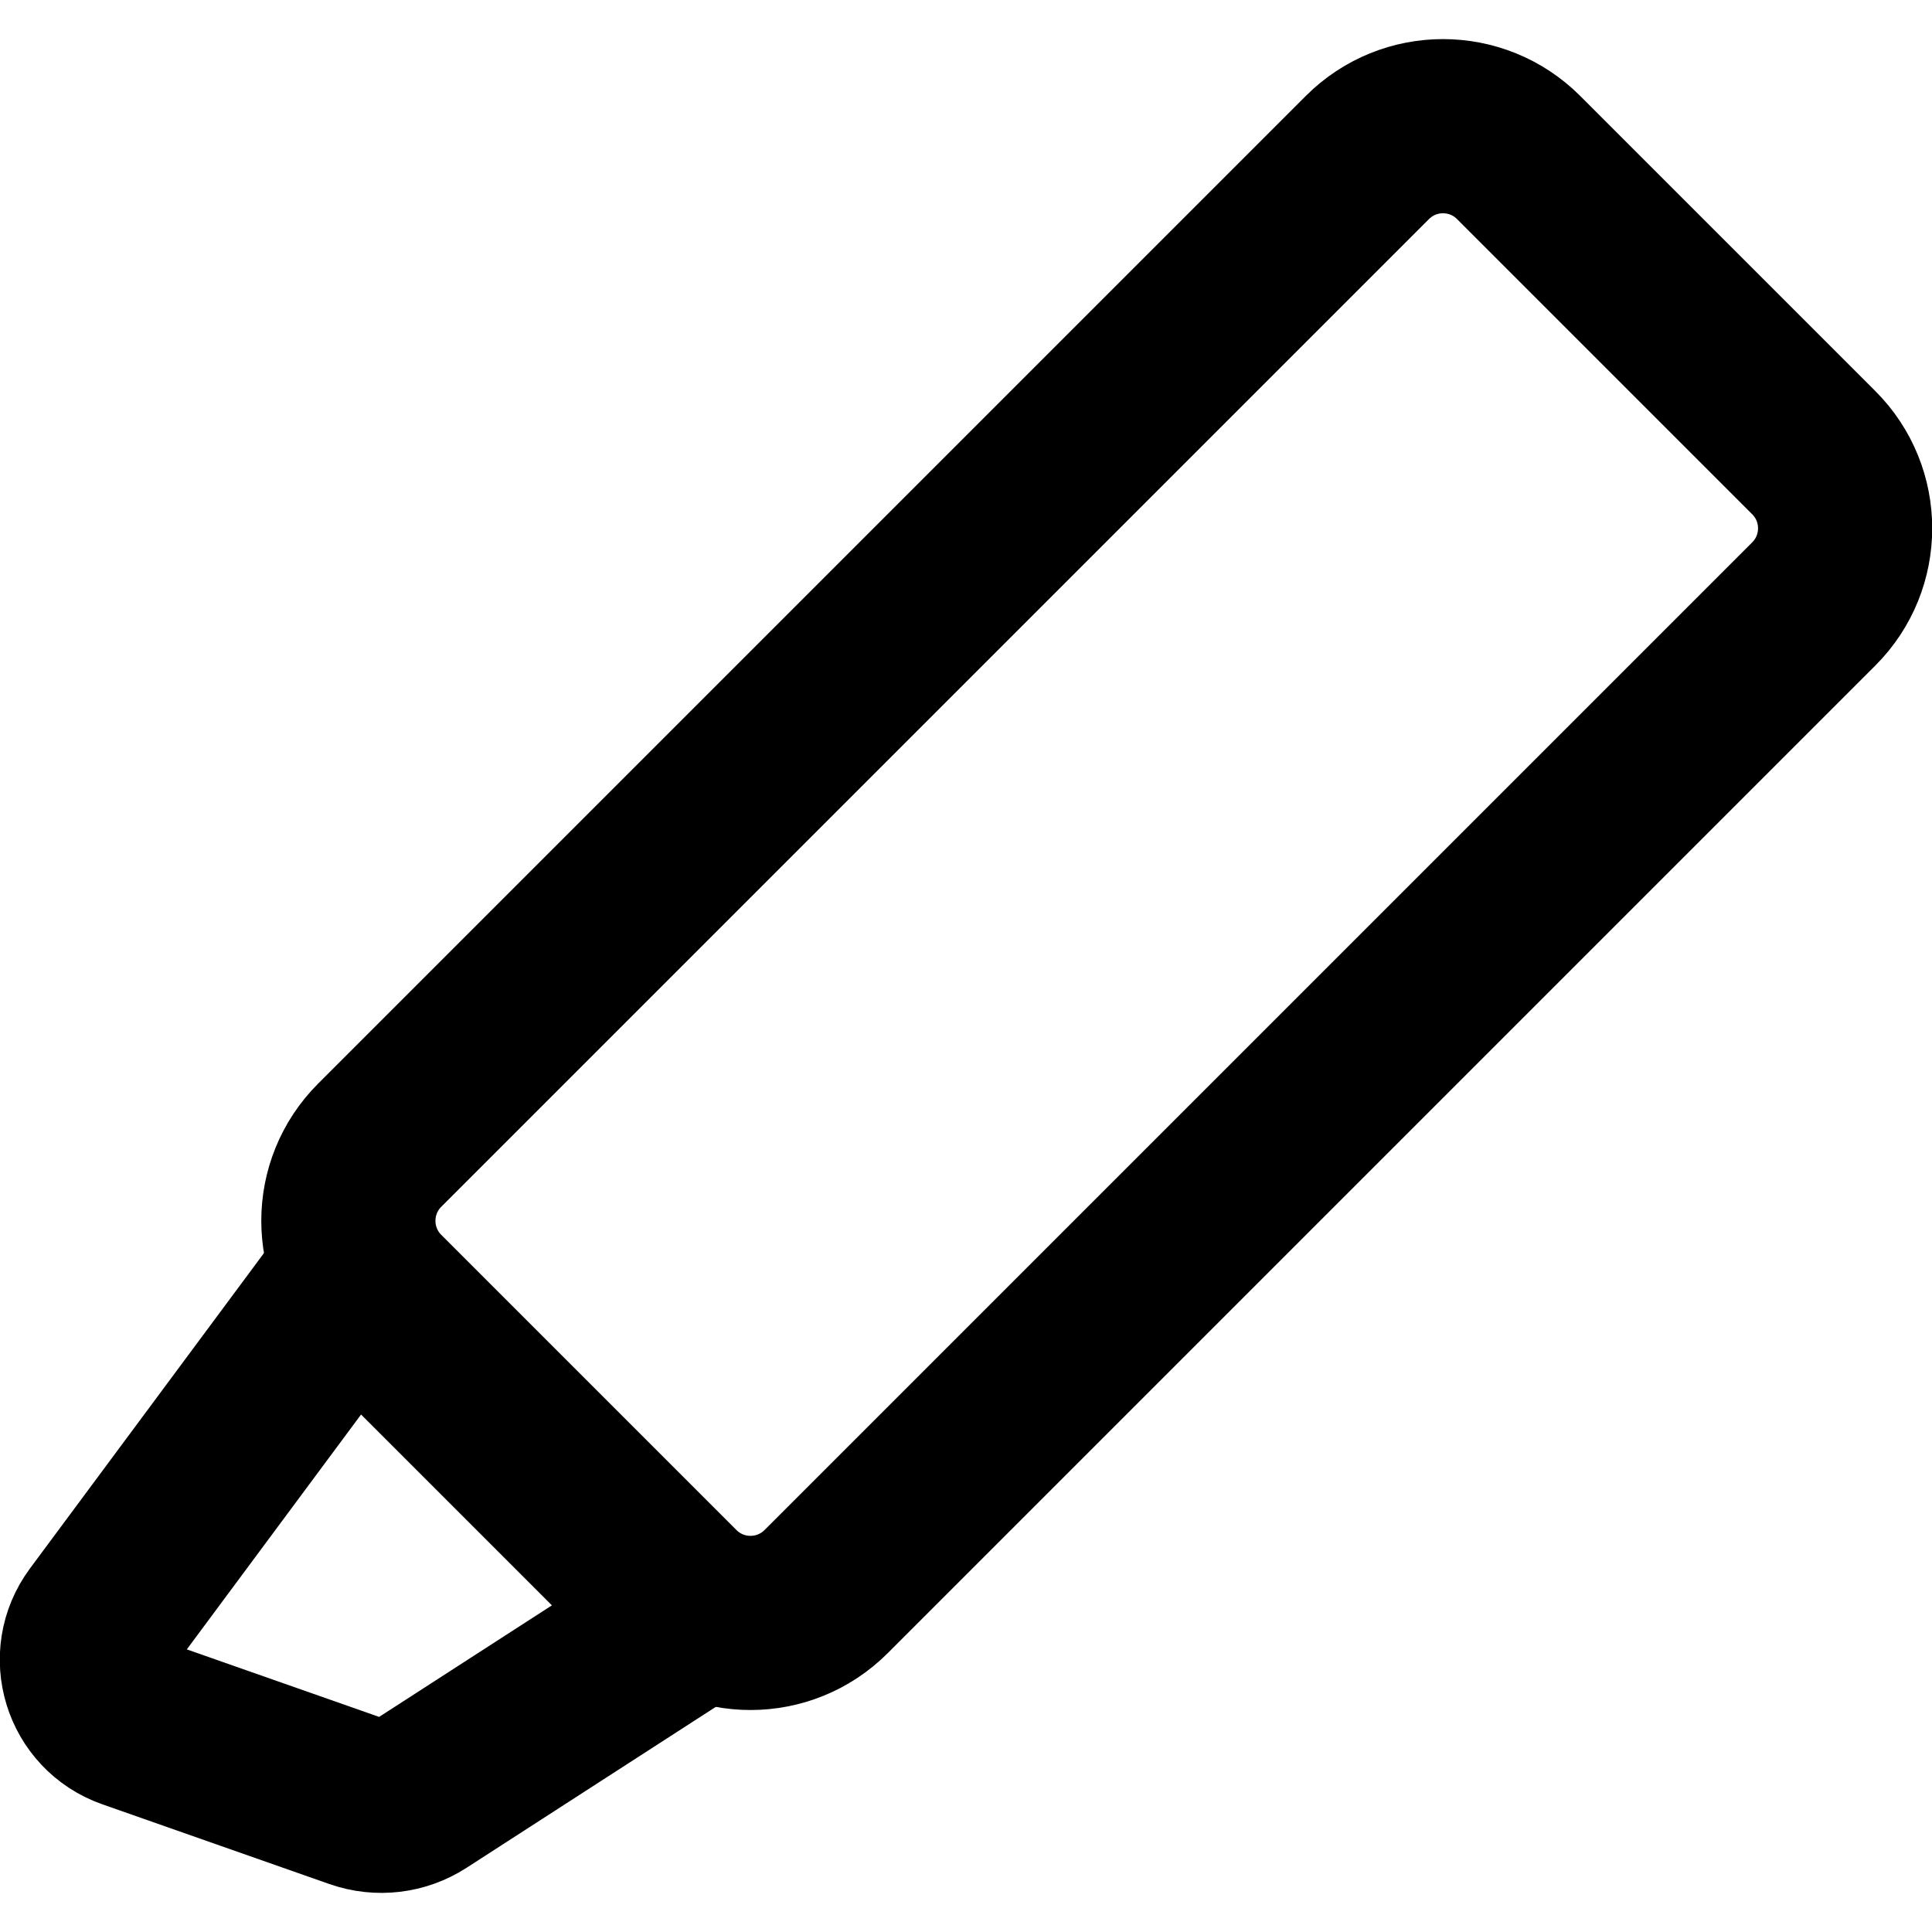
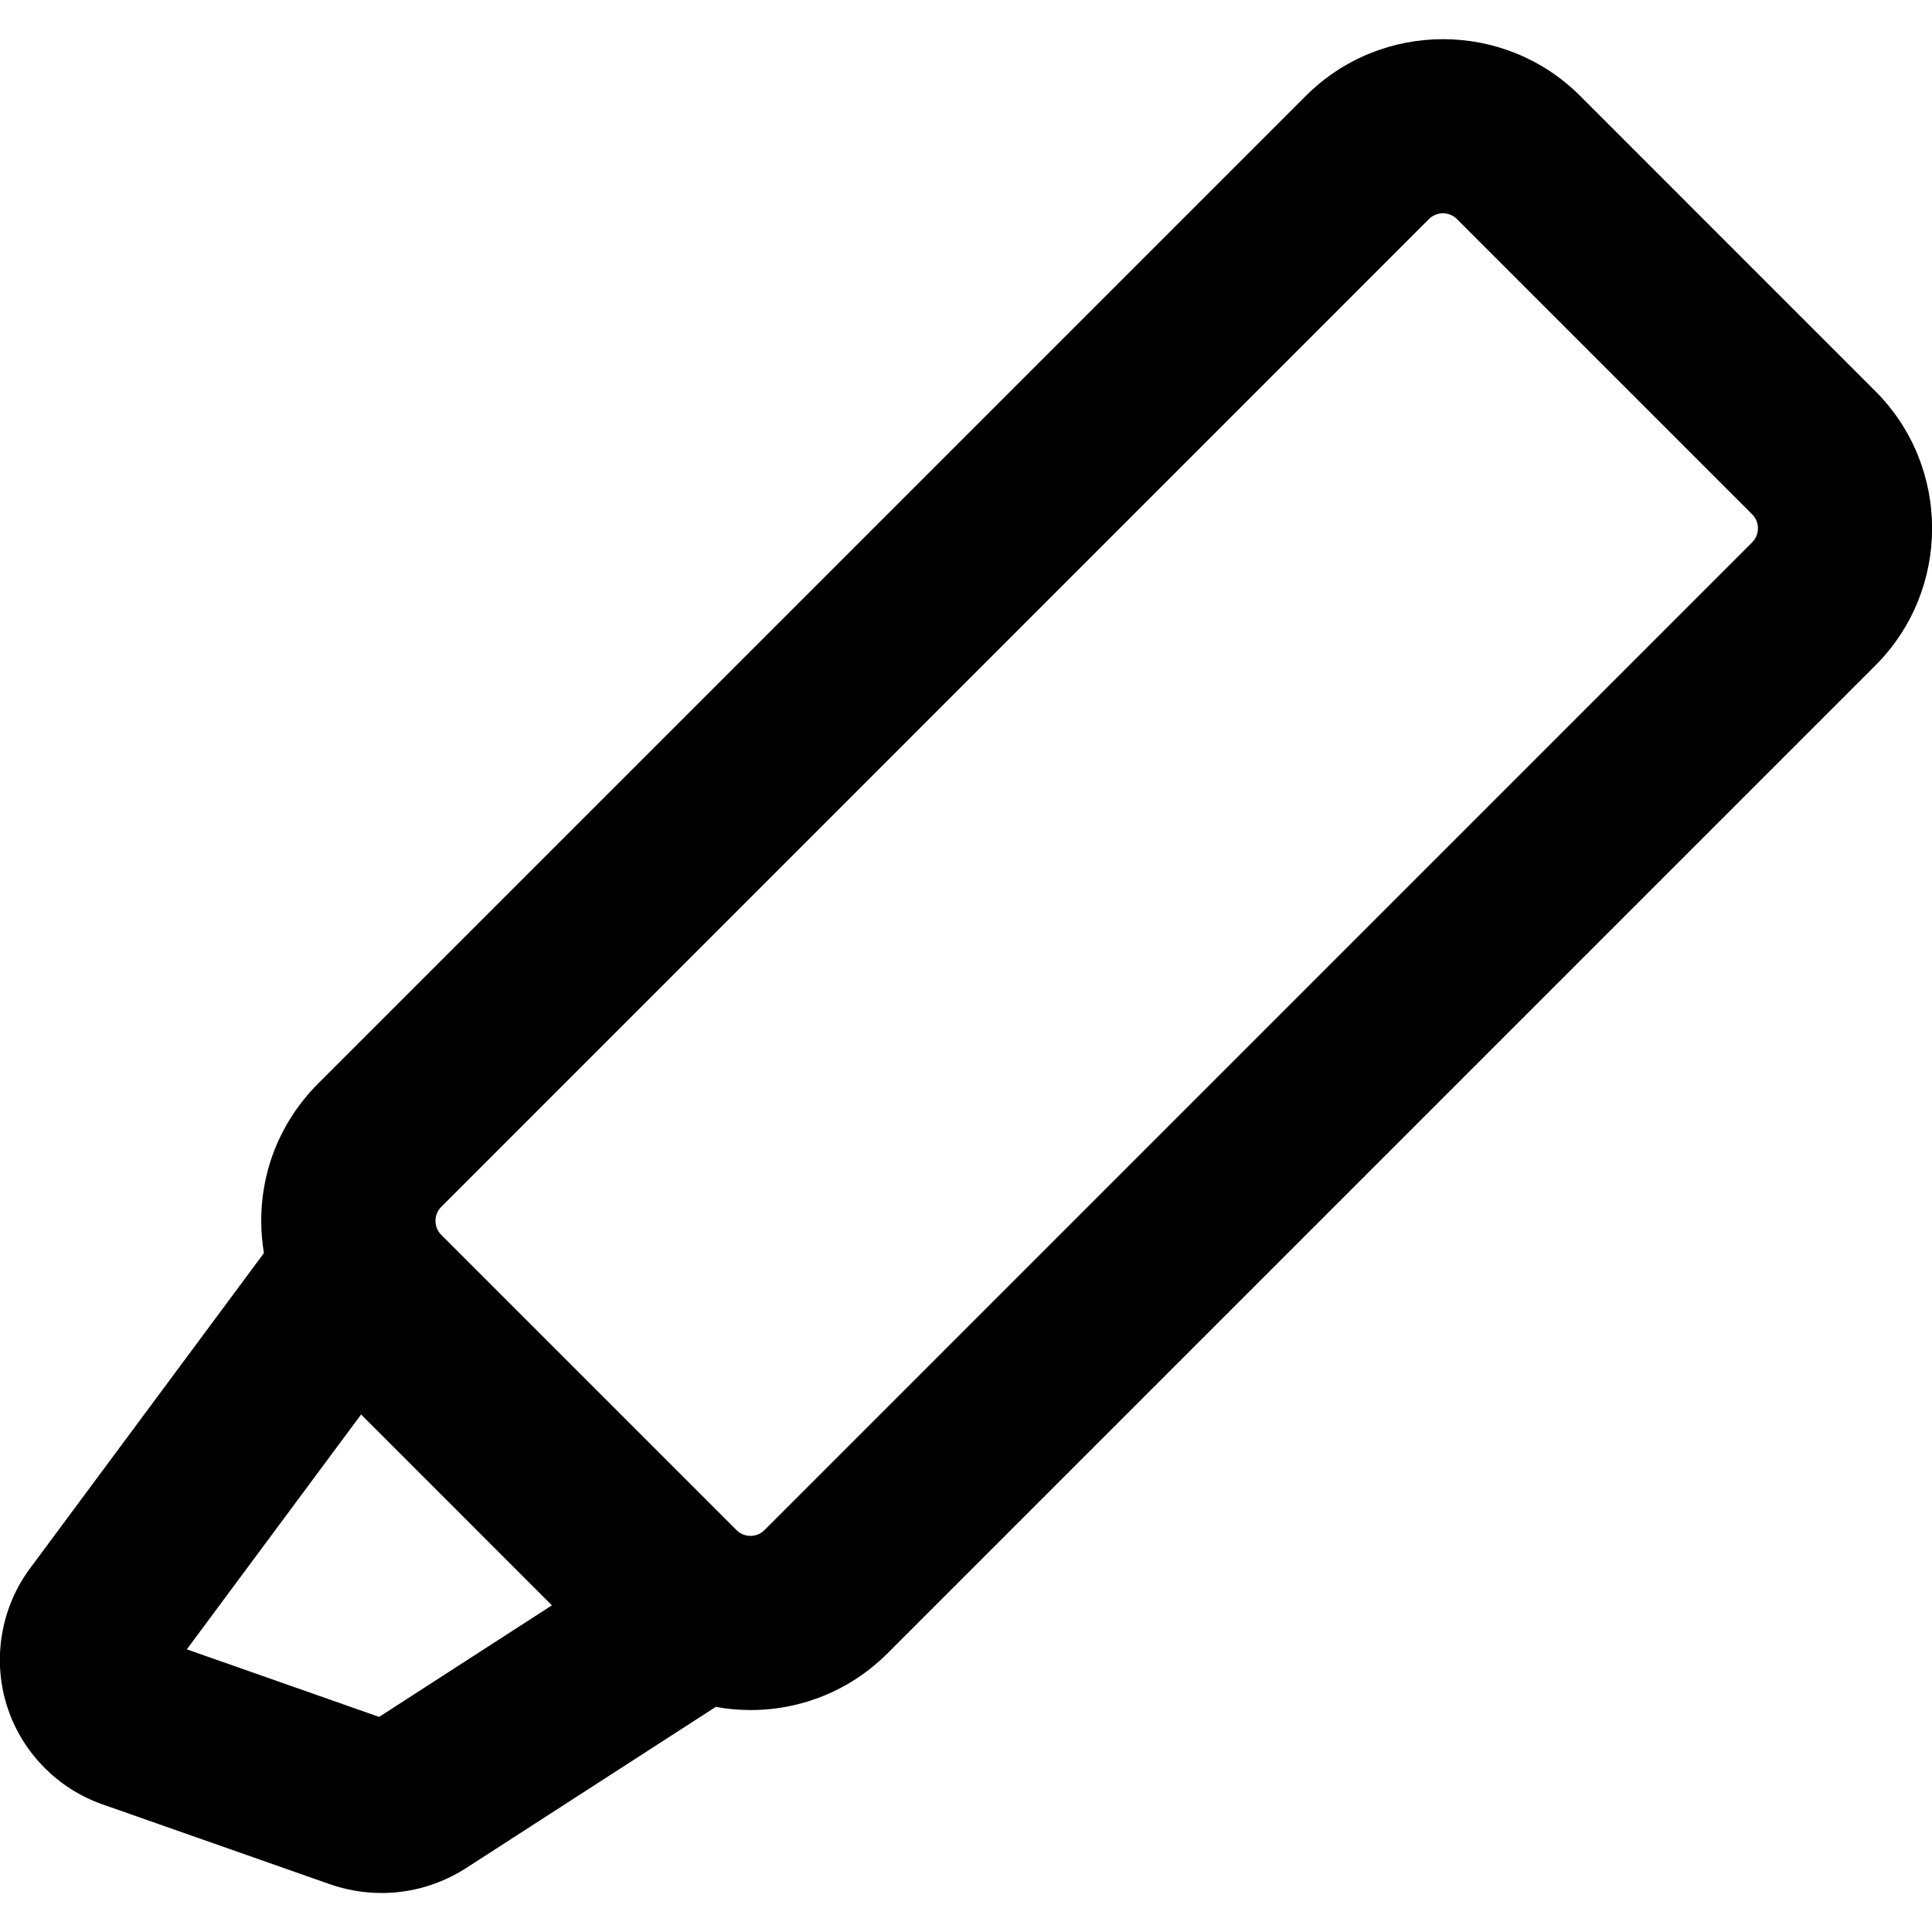
<svg xmlns="http://www.w3.org/2000/svg" id="Layer_1" viewBox="0 0 510.24 510.24">
-   <rect x="206.28" y="18.28" width="166.73" height="425.38" rx="28.24" ry="28.24" transform="translate(248.16 -137.16) rotate(45)" fill="none" stroke="#000" stroke-miterlimit="10" stroke-width="46" />
-   <path d="M94.6,475.87l-59.97-21.06c-11.1-3.9-15.25-17.43-8.24-26.88l66.38-89.47,89.39,89.39-71.42,46.11c-4.8,3.1-10.75,3.8-16.14,1.91Z" fill="none" stroke="#000" stroke-miterlimit="10" stroke-width="46" />
+   <path d="M495.28,103.3L417.32,25.33c-19.98-19.98-52.48-19.98-72.46,0L84,286.19c-9.68,9.68-15.01,22.54-15.01,36.23,0,2.88,.25,5.73,.71,8.52L7.92,414.22c-7.63,10.28-9.94,23.73-6.19,35.97s13.2,22.08,25.28,26.32l59.97,21.06h0c4.52,1.59,9.18,2.37,13.81,2.37,7.85,0,15.61-2.25,22.43-6.66l65.81-42.49c3,.54,6.06,.83,9.17,.83h0c13.69,0,26.55-5.33,36.23-15.01L495.28,175.76c19.98-19.98,19.98-52.48,0-72.46ZM100.13,453.43l-50.79-17.84,46.02-62.02,50.4,50.4-45.63,29.46ZM462.75,143.23L201.9,404.09c-1.27,1.27-2.71,1.53-3.7,1.53s-2.44-.27-3.7-1.53l-77.96-77.96c-1.27-1.27-1.53-2.71-1.53-3.7s.27-2.44,1.53-3.7L377.38,57.86c1.02-1.02,2.36-1.53,3.7-1.53s2.68,.51,3.7,1.53l77.96,77.96c1.27,1.27,1.53,2.71,1.53,3.7s-.27,2.44-1.53,3.7Z" />
</svg>
